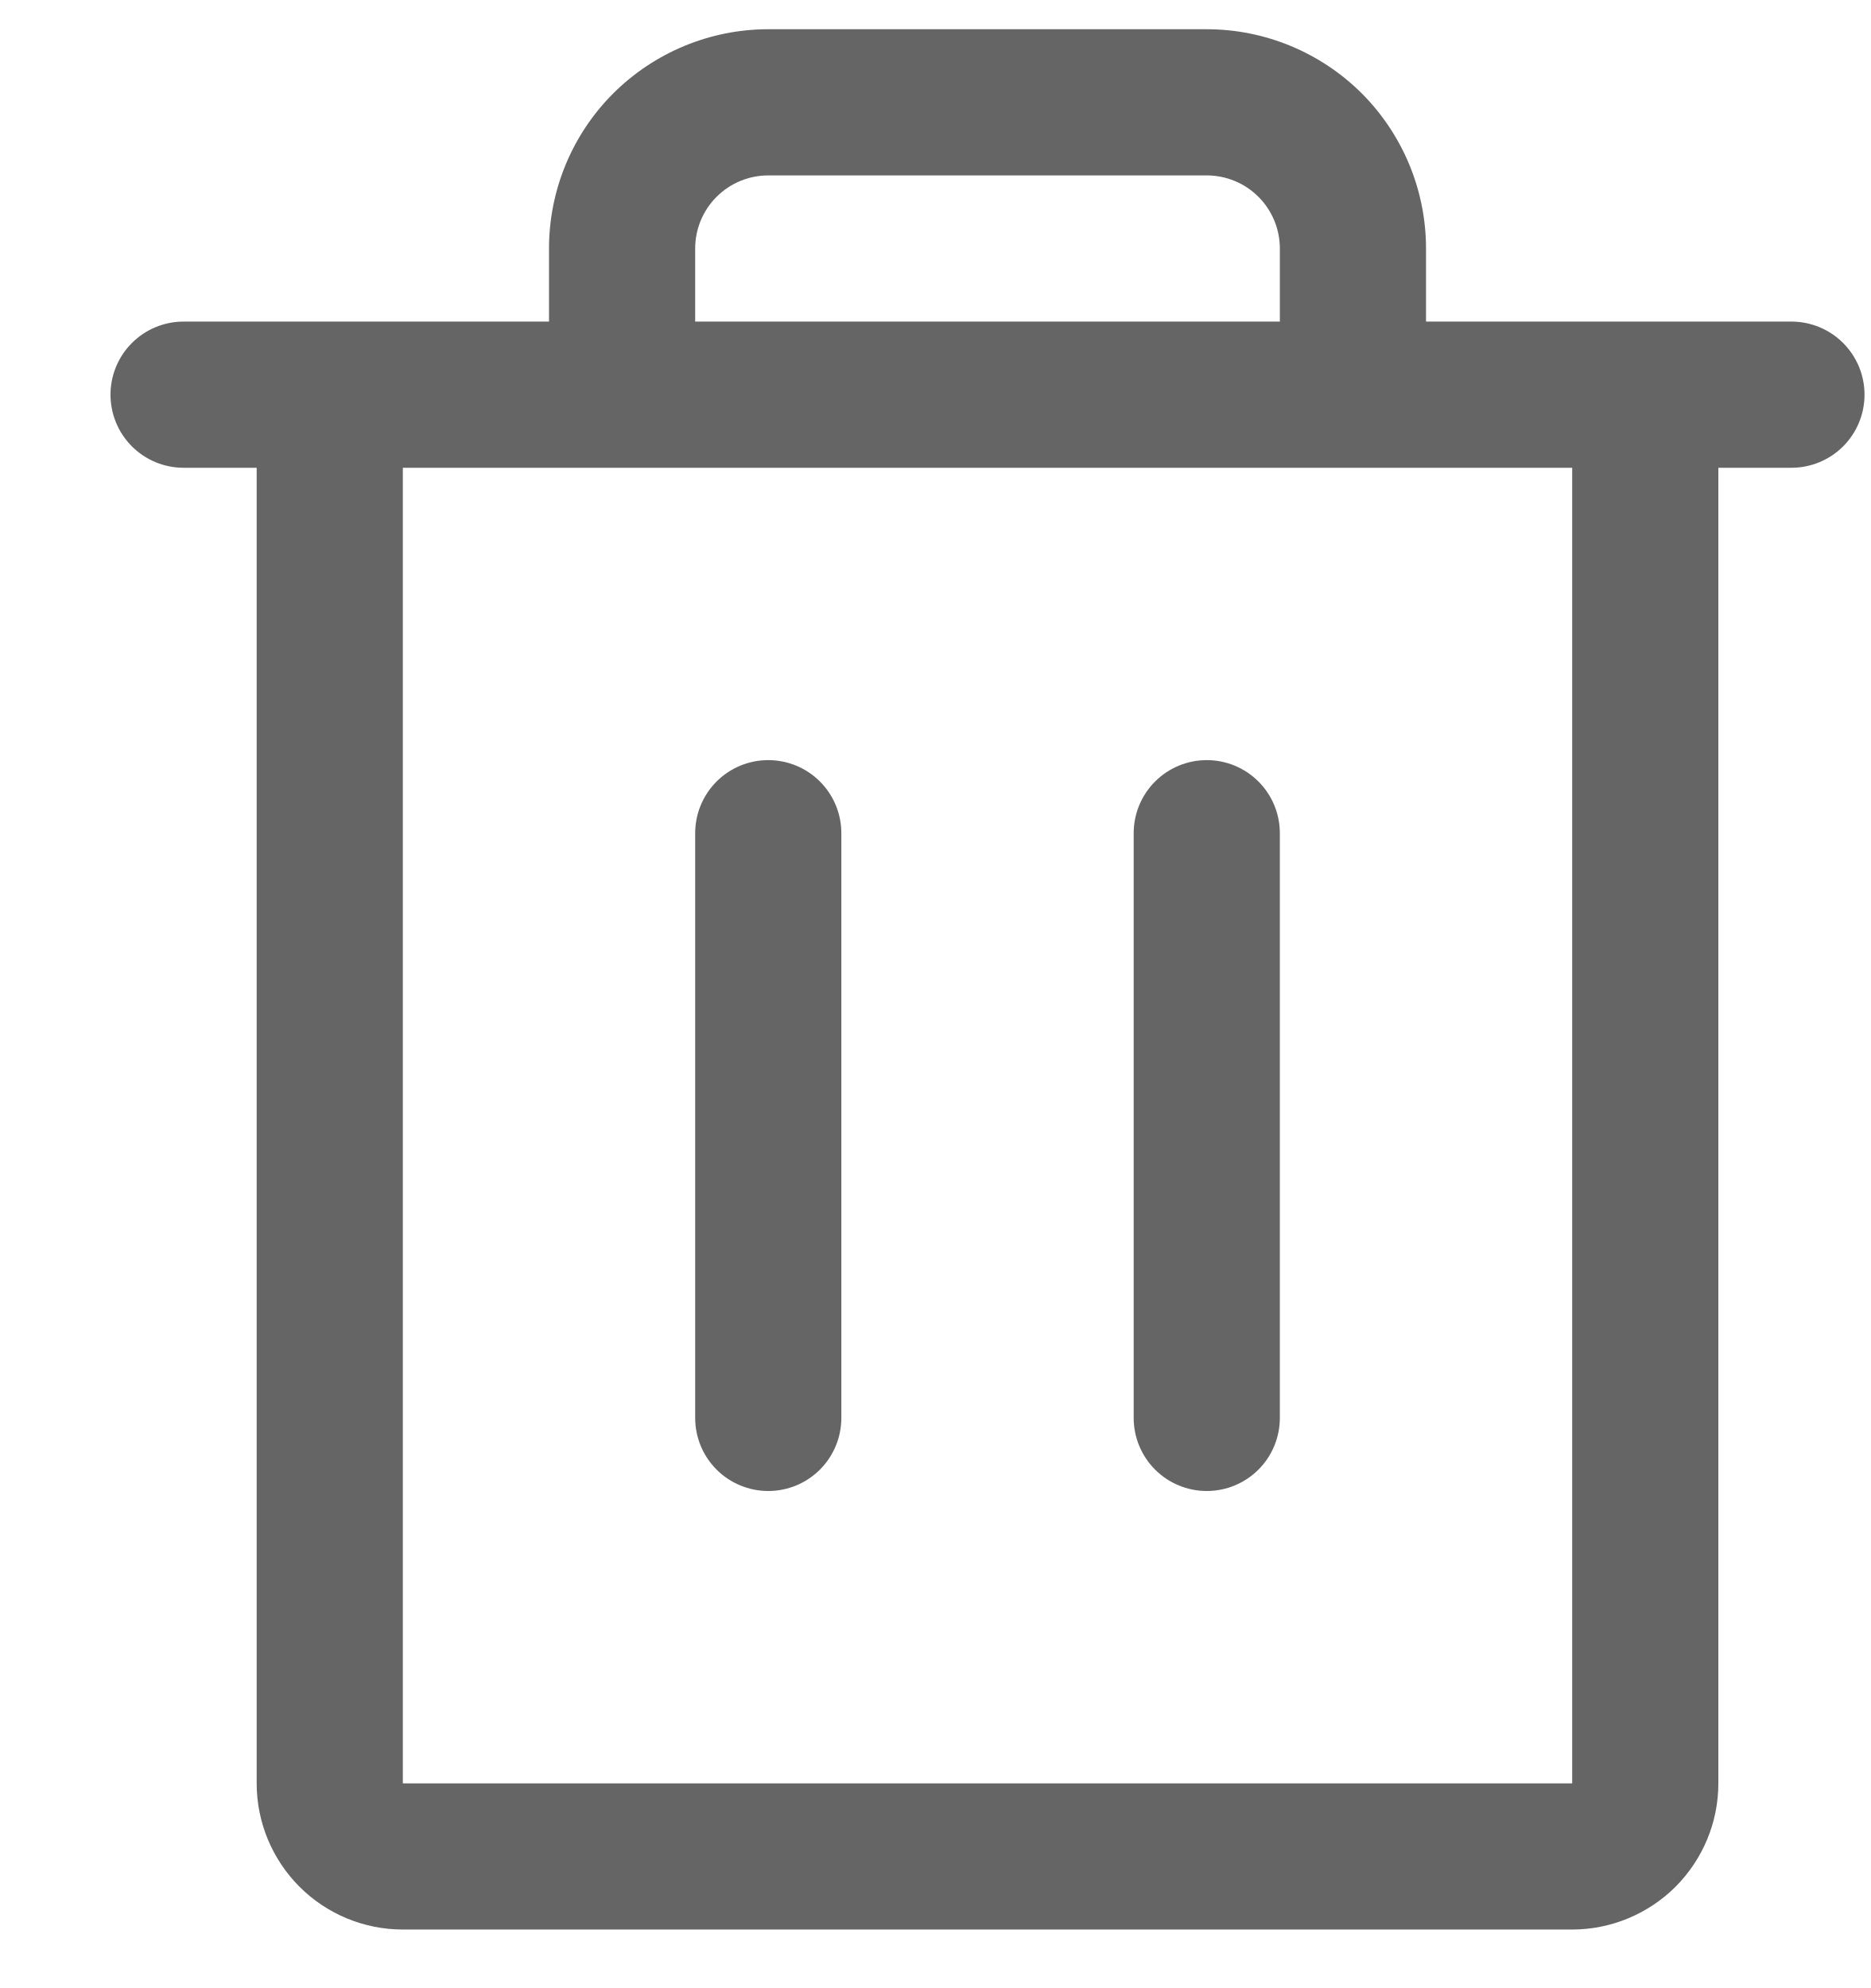
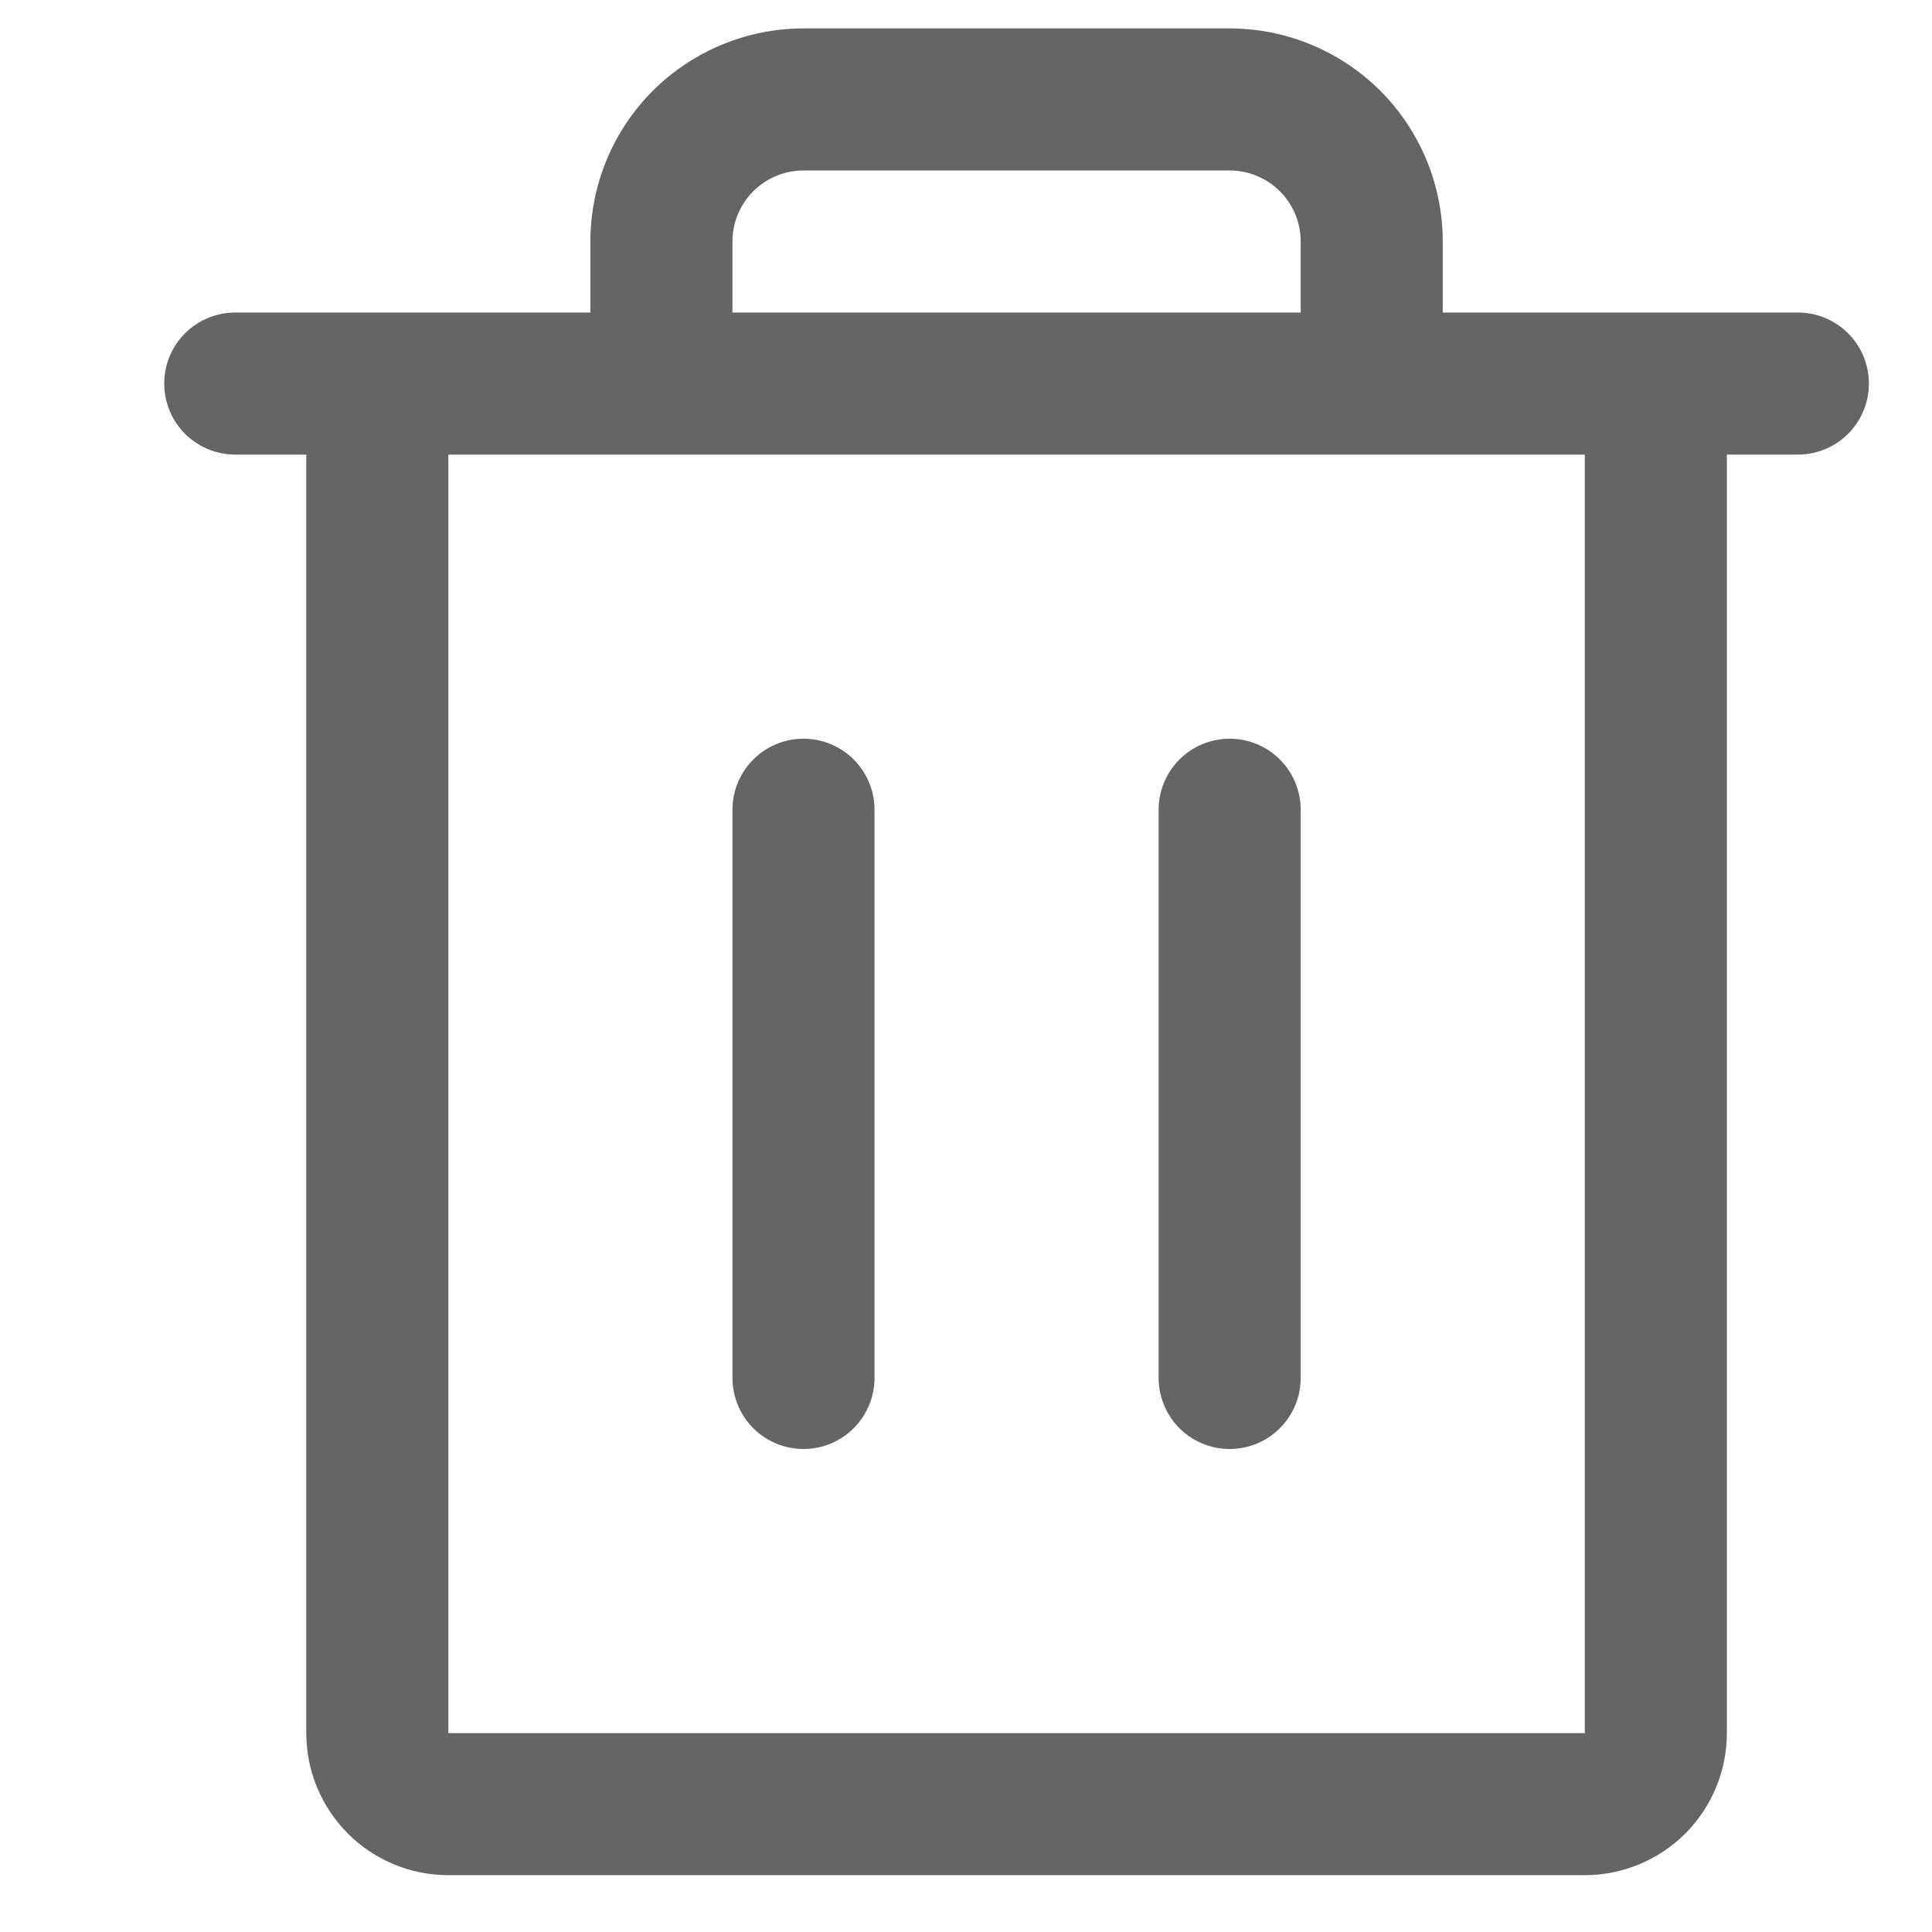
- <svg xmlns="http://www.w3.org/2000/svg" width="16" height="17" viewBox="0 0 16 17" fill="none">
+ <svg xmlns="http://www.w3.org/2000/svg" width="16" height="16" viewBox="0 0 16 17" fill="none">
  <path d="M15.32 2.75H12.195V2.125C12.195 1.628 11.997 1.151 11.646 0.799C11.294 0.448 10.817 0.25 10.32 0.25H6.57C6.073 0.25 5.596 0.448 5.244 0.799C4.892 1.151 4.695 1.628 4.695 2.125V2.75H1.57C1.404 2.75 1.245 2.816 1.128 2.933C1.011 3.05 0.945 3.209 0.945 3.375C0.945 3.541 1.011 3.7 1.128 3.817C1.245 3.934 1.404 4 1.57 4H2.195V15.25C2.195 15.582 2.327 15.899 2.561 16.134C2.795 16.368 3.113 16.5 3.445 16.5H13.445C13.776 16.5 14.094 16.368 14.329 16.134C14.563 15.899 14.695 15.582 14.695 15.25V4H15.32C15.486 4 15.645 3.934 15.762 3.817C15.879 3.7 15.945 3.541 15.945 3.375C15.945 3.209 15.879 3.05 15.762 2.933C15.645 2.816 15.486 2.75 15.32 2.75ZM5.945 2.125C5.945 1.959 6.011 1.8 6.128 1.683C6.245 1.566 6.404 1.5 6.57 1.5H10.32C10.486 1.5 10.645 1.566 10.762 1.683C10.879 1.8 10.945 1.959 10.945 2.125V2.75H5.945V2.125ZM13.445 15.25H3.445V4H13.445V15.25ZM7.195 7.125V12.125C7.195 12.291 7.129 12.45 7.012 12.567C6.895 12.684 6.736 12.75 6.57 12.75C6.404 12.75 6.245 12.684 6.128 12.567C6.011 12.45 5.945 12.291 5.945 12.125V7.125C5.945 6.959 6.011 6.8 6.128 6.683C6.245 6.566 6.404 6.5 6.57 6.5C6.736 6.5 6.895 6.566 7.012 6.683C7.129 6.8 7.195 6.959 7.195 7.125ZM10.945 7.125V12.125C10.945 12.291 10.879 12.45 10.762 12.567C10.645 12.684 10.486 12.75 10.32 12.75C10.154 12.75 9.995 12.684 9.878 12.567C9.761 12.45 9.695 12.291 9.695 12.125V7.125C9.695 6.959 9.761 6.8 9.878 6.683C9.995 6.566 10.154 6.5 10.32 6.5C10.486 6.5 10.645 6.566 10.762 6.683C10.879 6.8 10.945 6.959 10.945 7.125Z" fill="#656565" />
</svg>
